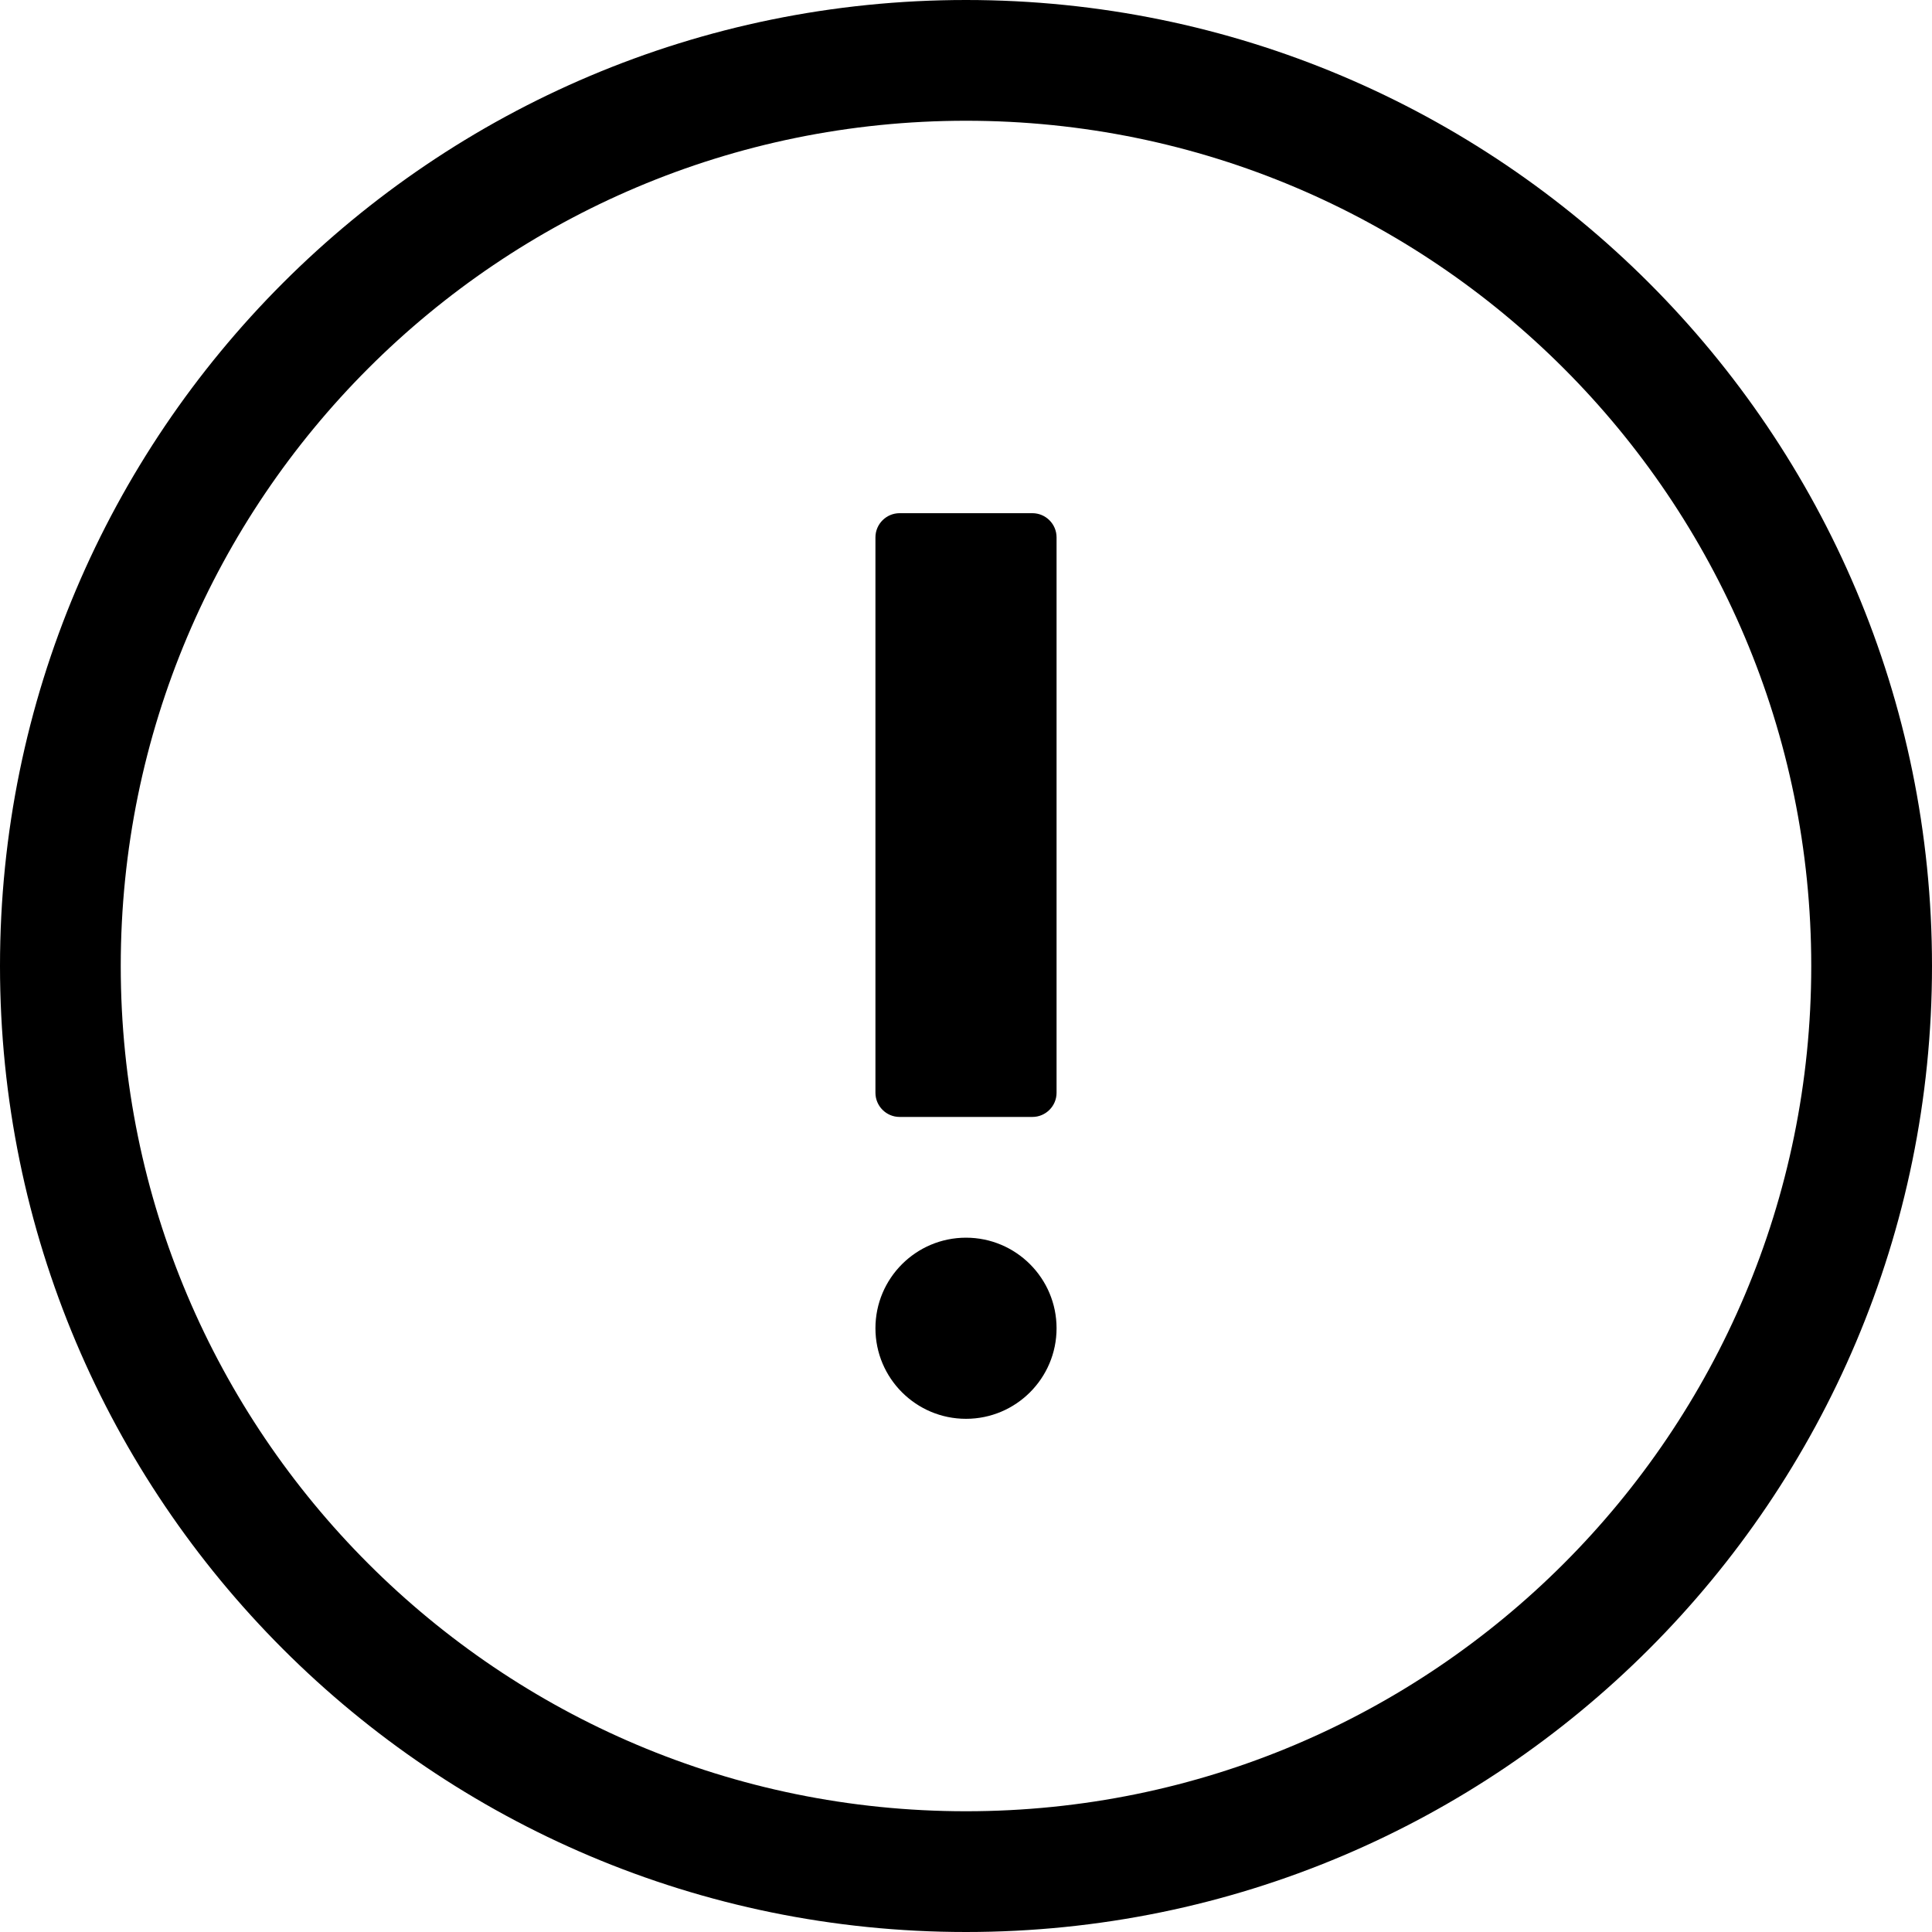
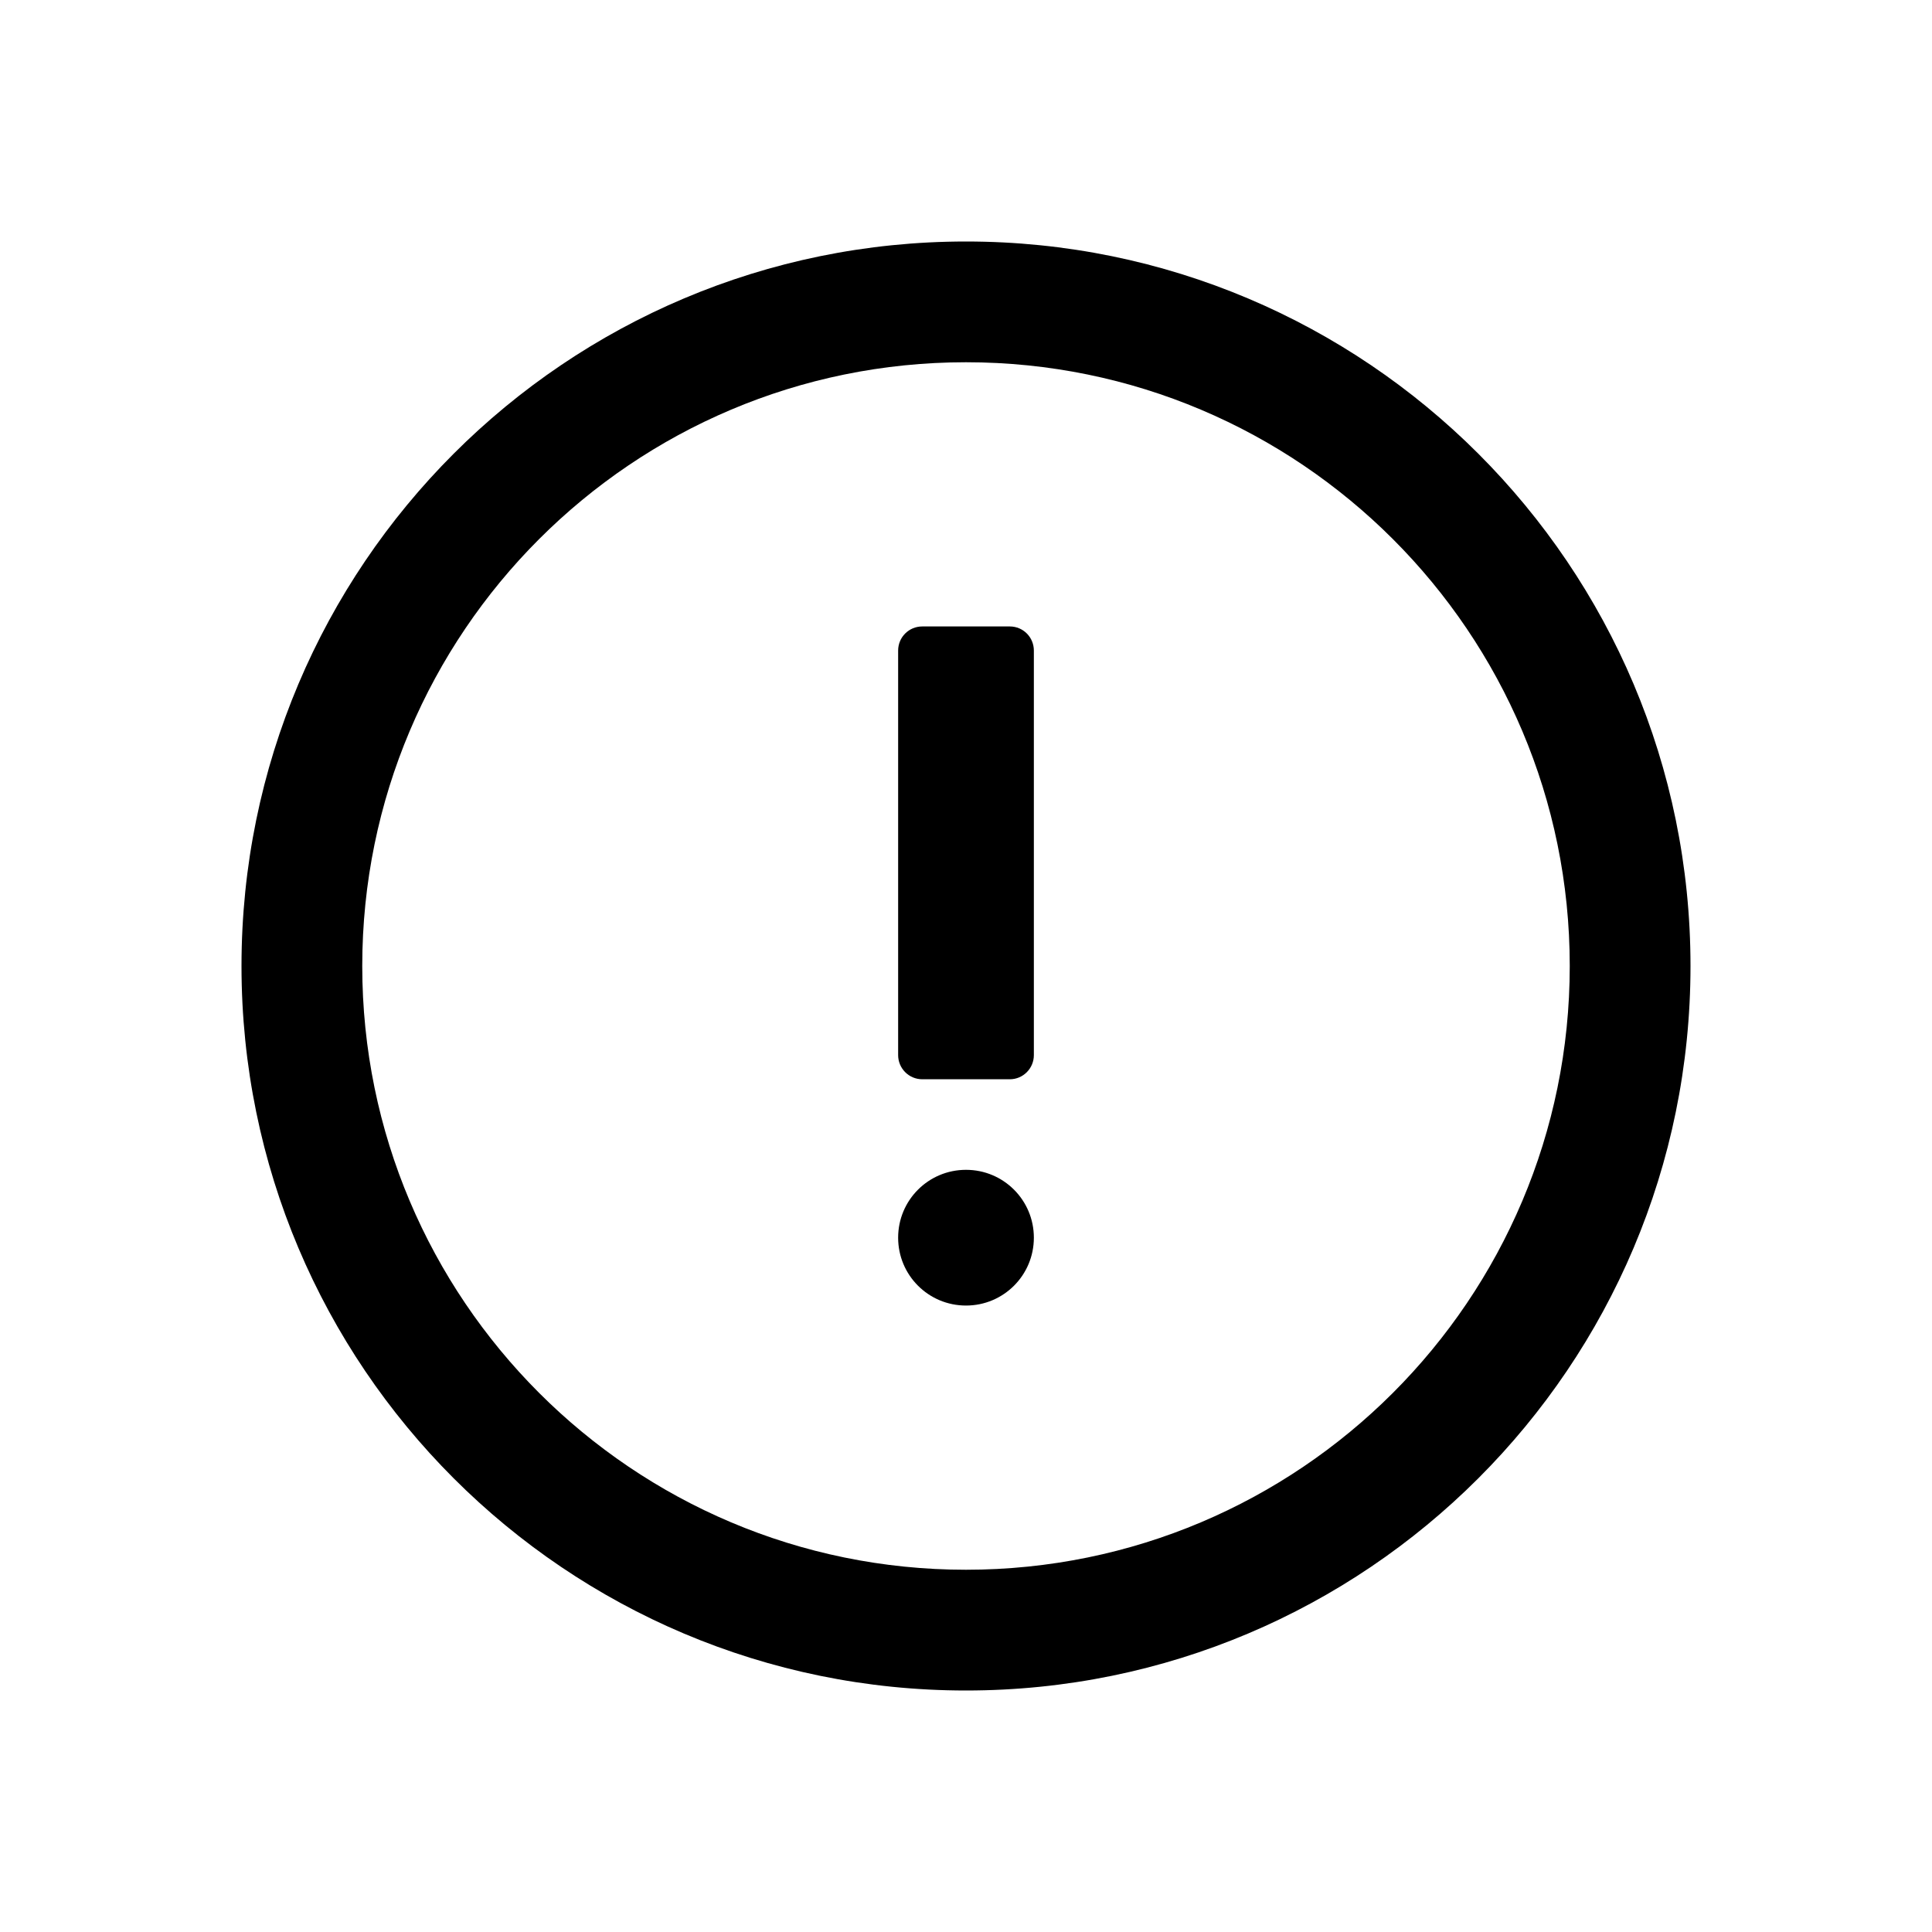
<svg xmlns="http://www.w3.org/2000/svg" width="16px" height="16px" viewBox="0 0 16 16" version="1.1">
  <g stroke-width="1" fill="none" fill-rule="evenodd">
-     <path d="M8,0 C12.418,0 16,3.582 16,8 C16,12.418 12.418,16 8,16 C3.582,16 0,12.418 0,8 C0,3.582 3.582,0 8,0 Z M8,1 C4.134,1 1,4.134 1,8 C1,11.866 4.134,15 8,15 C11.866,15 15,11.866 15,8 C15,4.134 11.866,1 8,1 Z M8,10.25 C8.414,10.25 8.75,10.586 8.75,11 C8.75,11.414 8.414,11.75 8,11.75 C7.586,11.75 7.25,11.414 7.25,11 C7.25,10.586 7.586,10.25 8,10.25 Z M8.55,4.25 C8.66,4.25 8.75,4.34 8.75,4.45 L8.75,9.05 C8.75,9.16 8.66,9.25 8.55,9.25 L7.45,9.25 C7.34,9.25 7.25,9.16 7.25,9.05 L7.25,4.45 C7.25,4.34 7.34,4.25 7.45,4.25 L8.55,4.25 Z" fill="currentColor" />
+     <path d="M8,2 C11.314,2 14,4.686 14,8 C14,11.314 11.314,14 8,14 C4.686,14 2,11.314 2,8 C2,4.686 4.686,2 8,2 Z M8,3 C5.239,3 3,5.239 3,8 C3,10.761 5.239,13 8,13 C10.761,13 13,10.761 13,8 C13,5.239 10.761,3 8,3 Z M8,9.688 C8.311,9.688 8.562,9.939 8.562,10.25 C8.562,10.561 8.311,10.812 8,10.812 C7.689,10.812 7.438,10.561 7.438,10.25 C7.438,9.939 7.689,9.688 8,9.688 Z M8.363,5.188 C8.473,5.188 8.562,5.277 8.562,5.388 L8.562,8.738 C8.562,8.848 8.473,8.938 8.363,8.938 L7.638,8.938 C7.527,8.938 7.438,8.848 7.438,8.738 L7.438,5.388 C7.438,5.277 7.527,5.188 7.638,5.188 L8.363,5.188 Z" fill="currentColor" />
  </g>
</svg>
